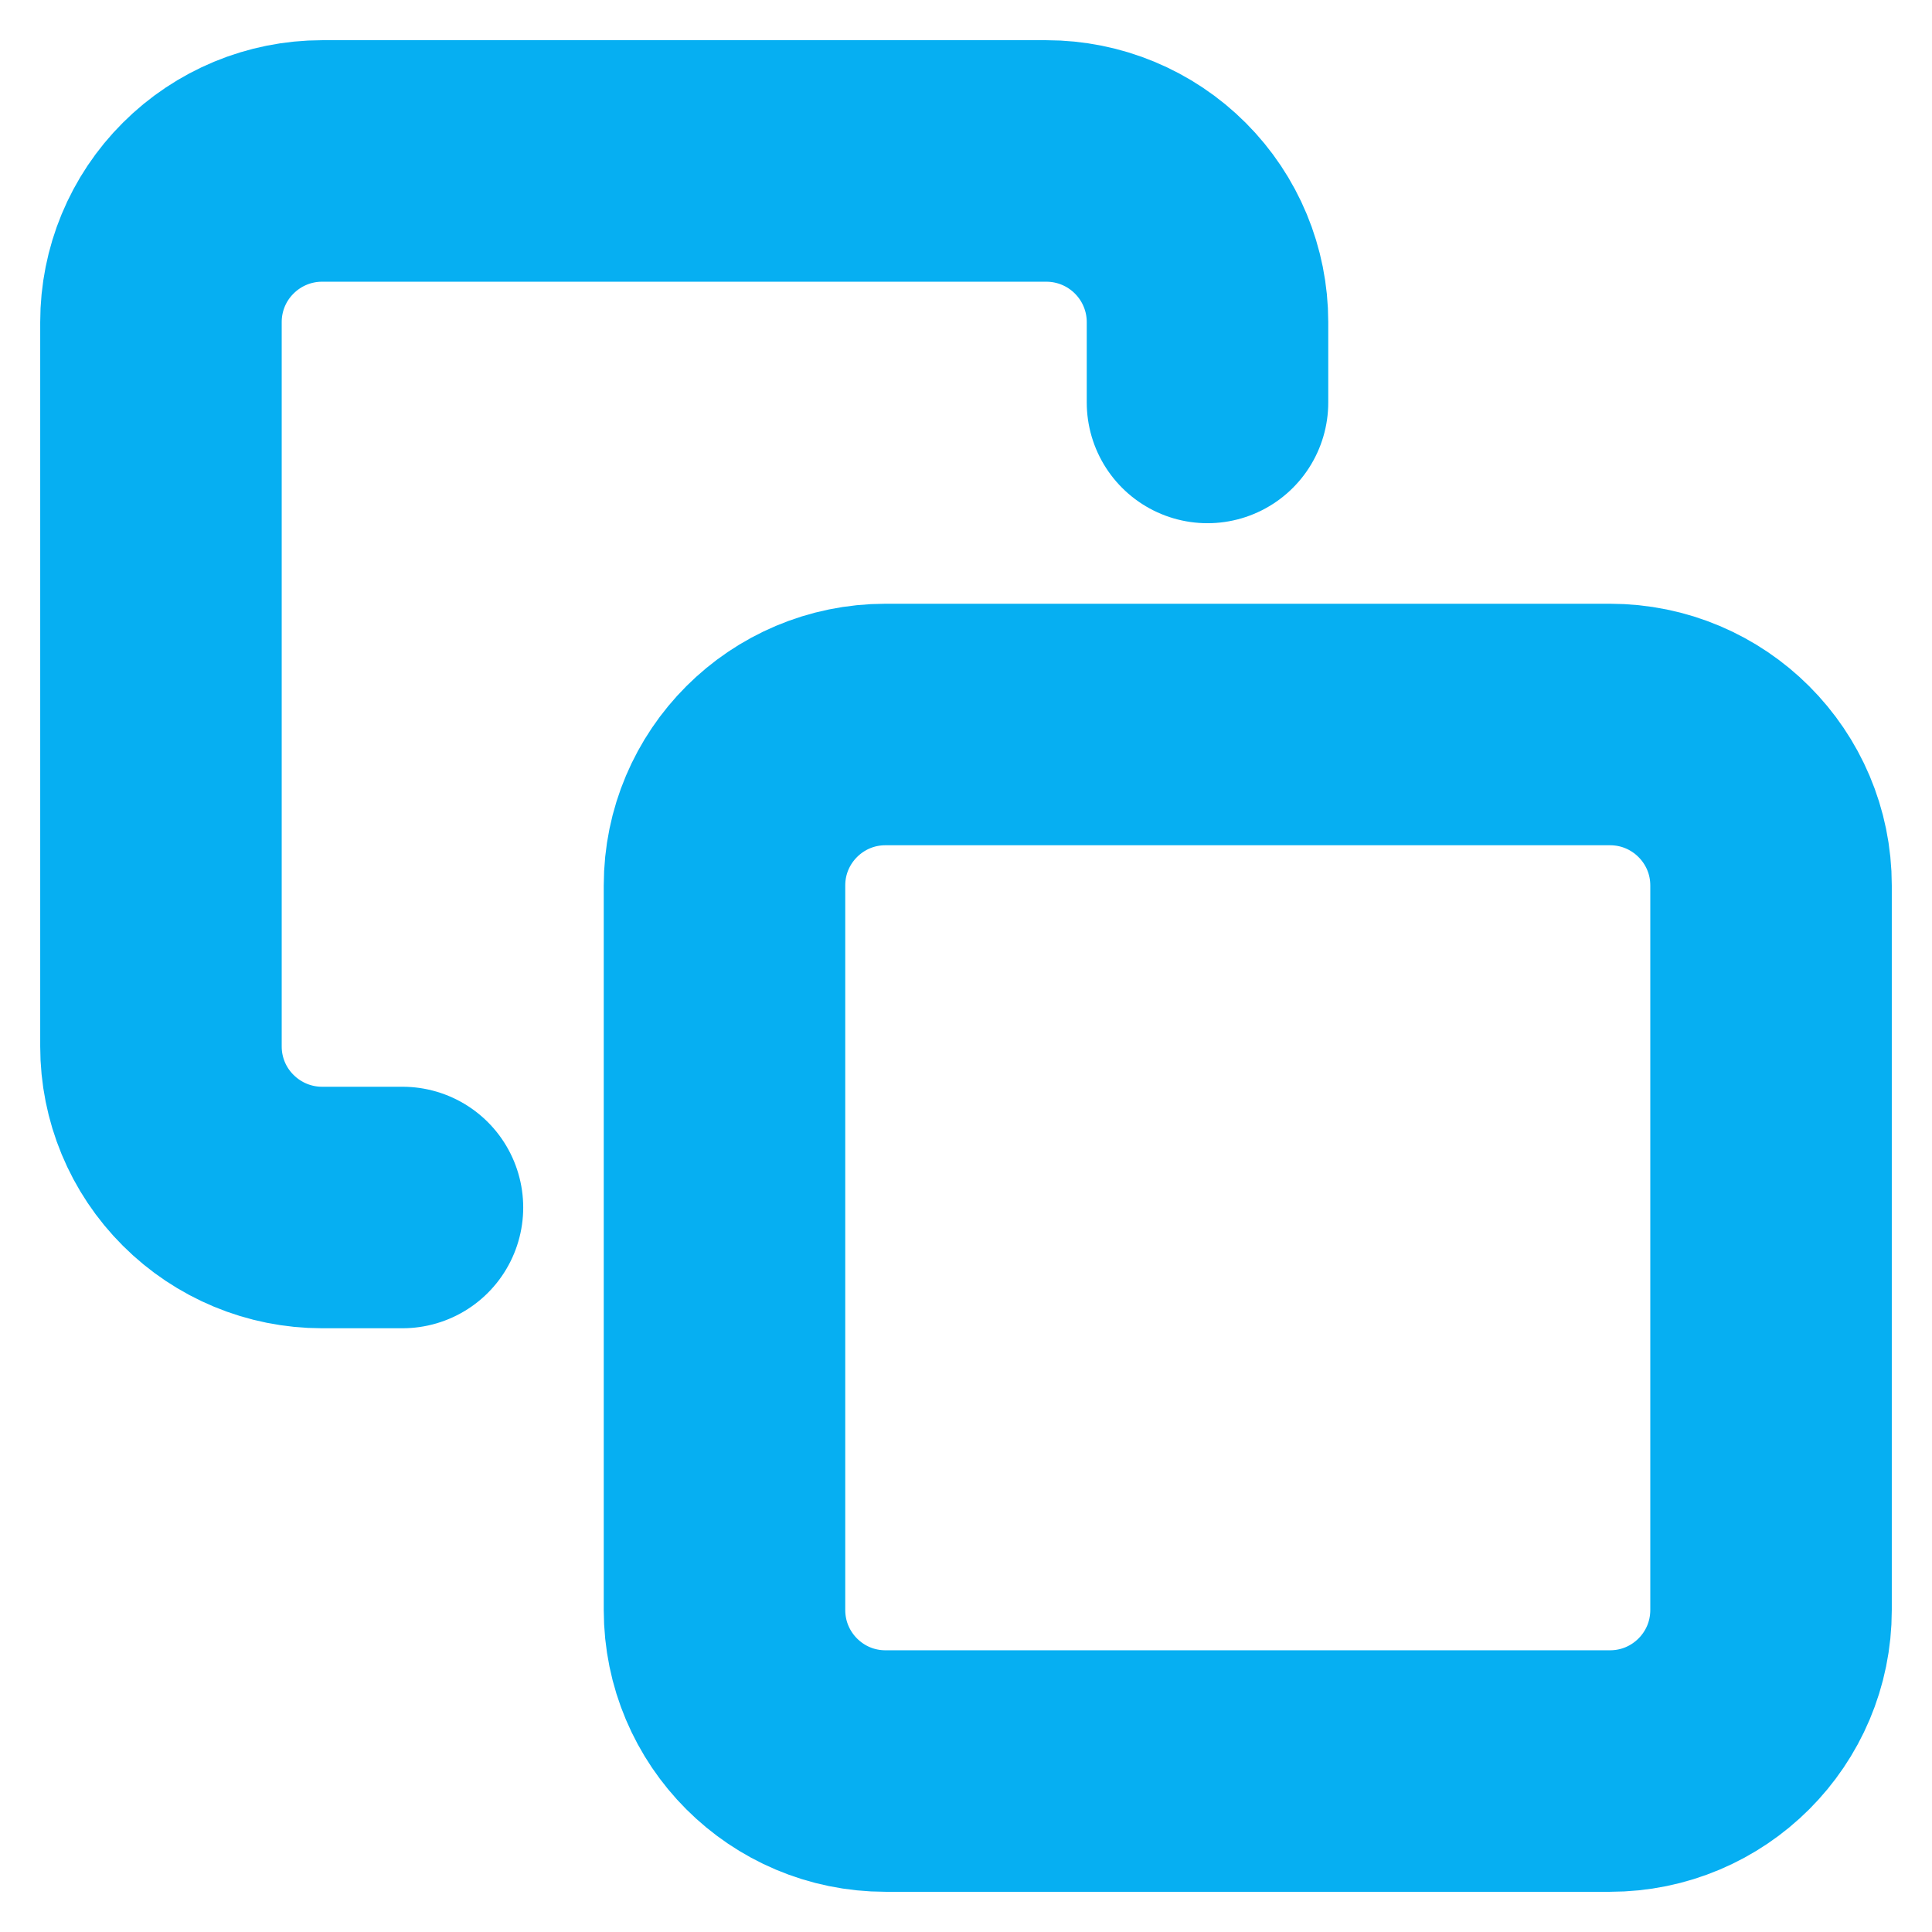
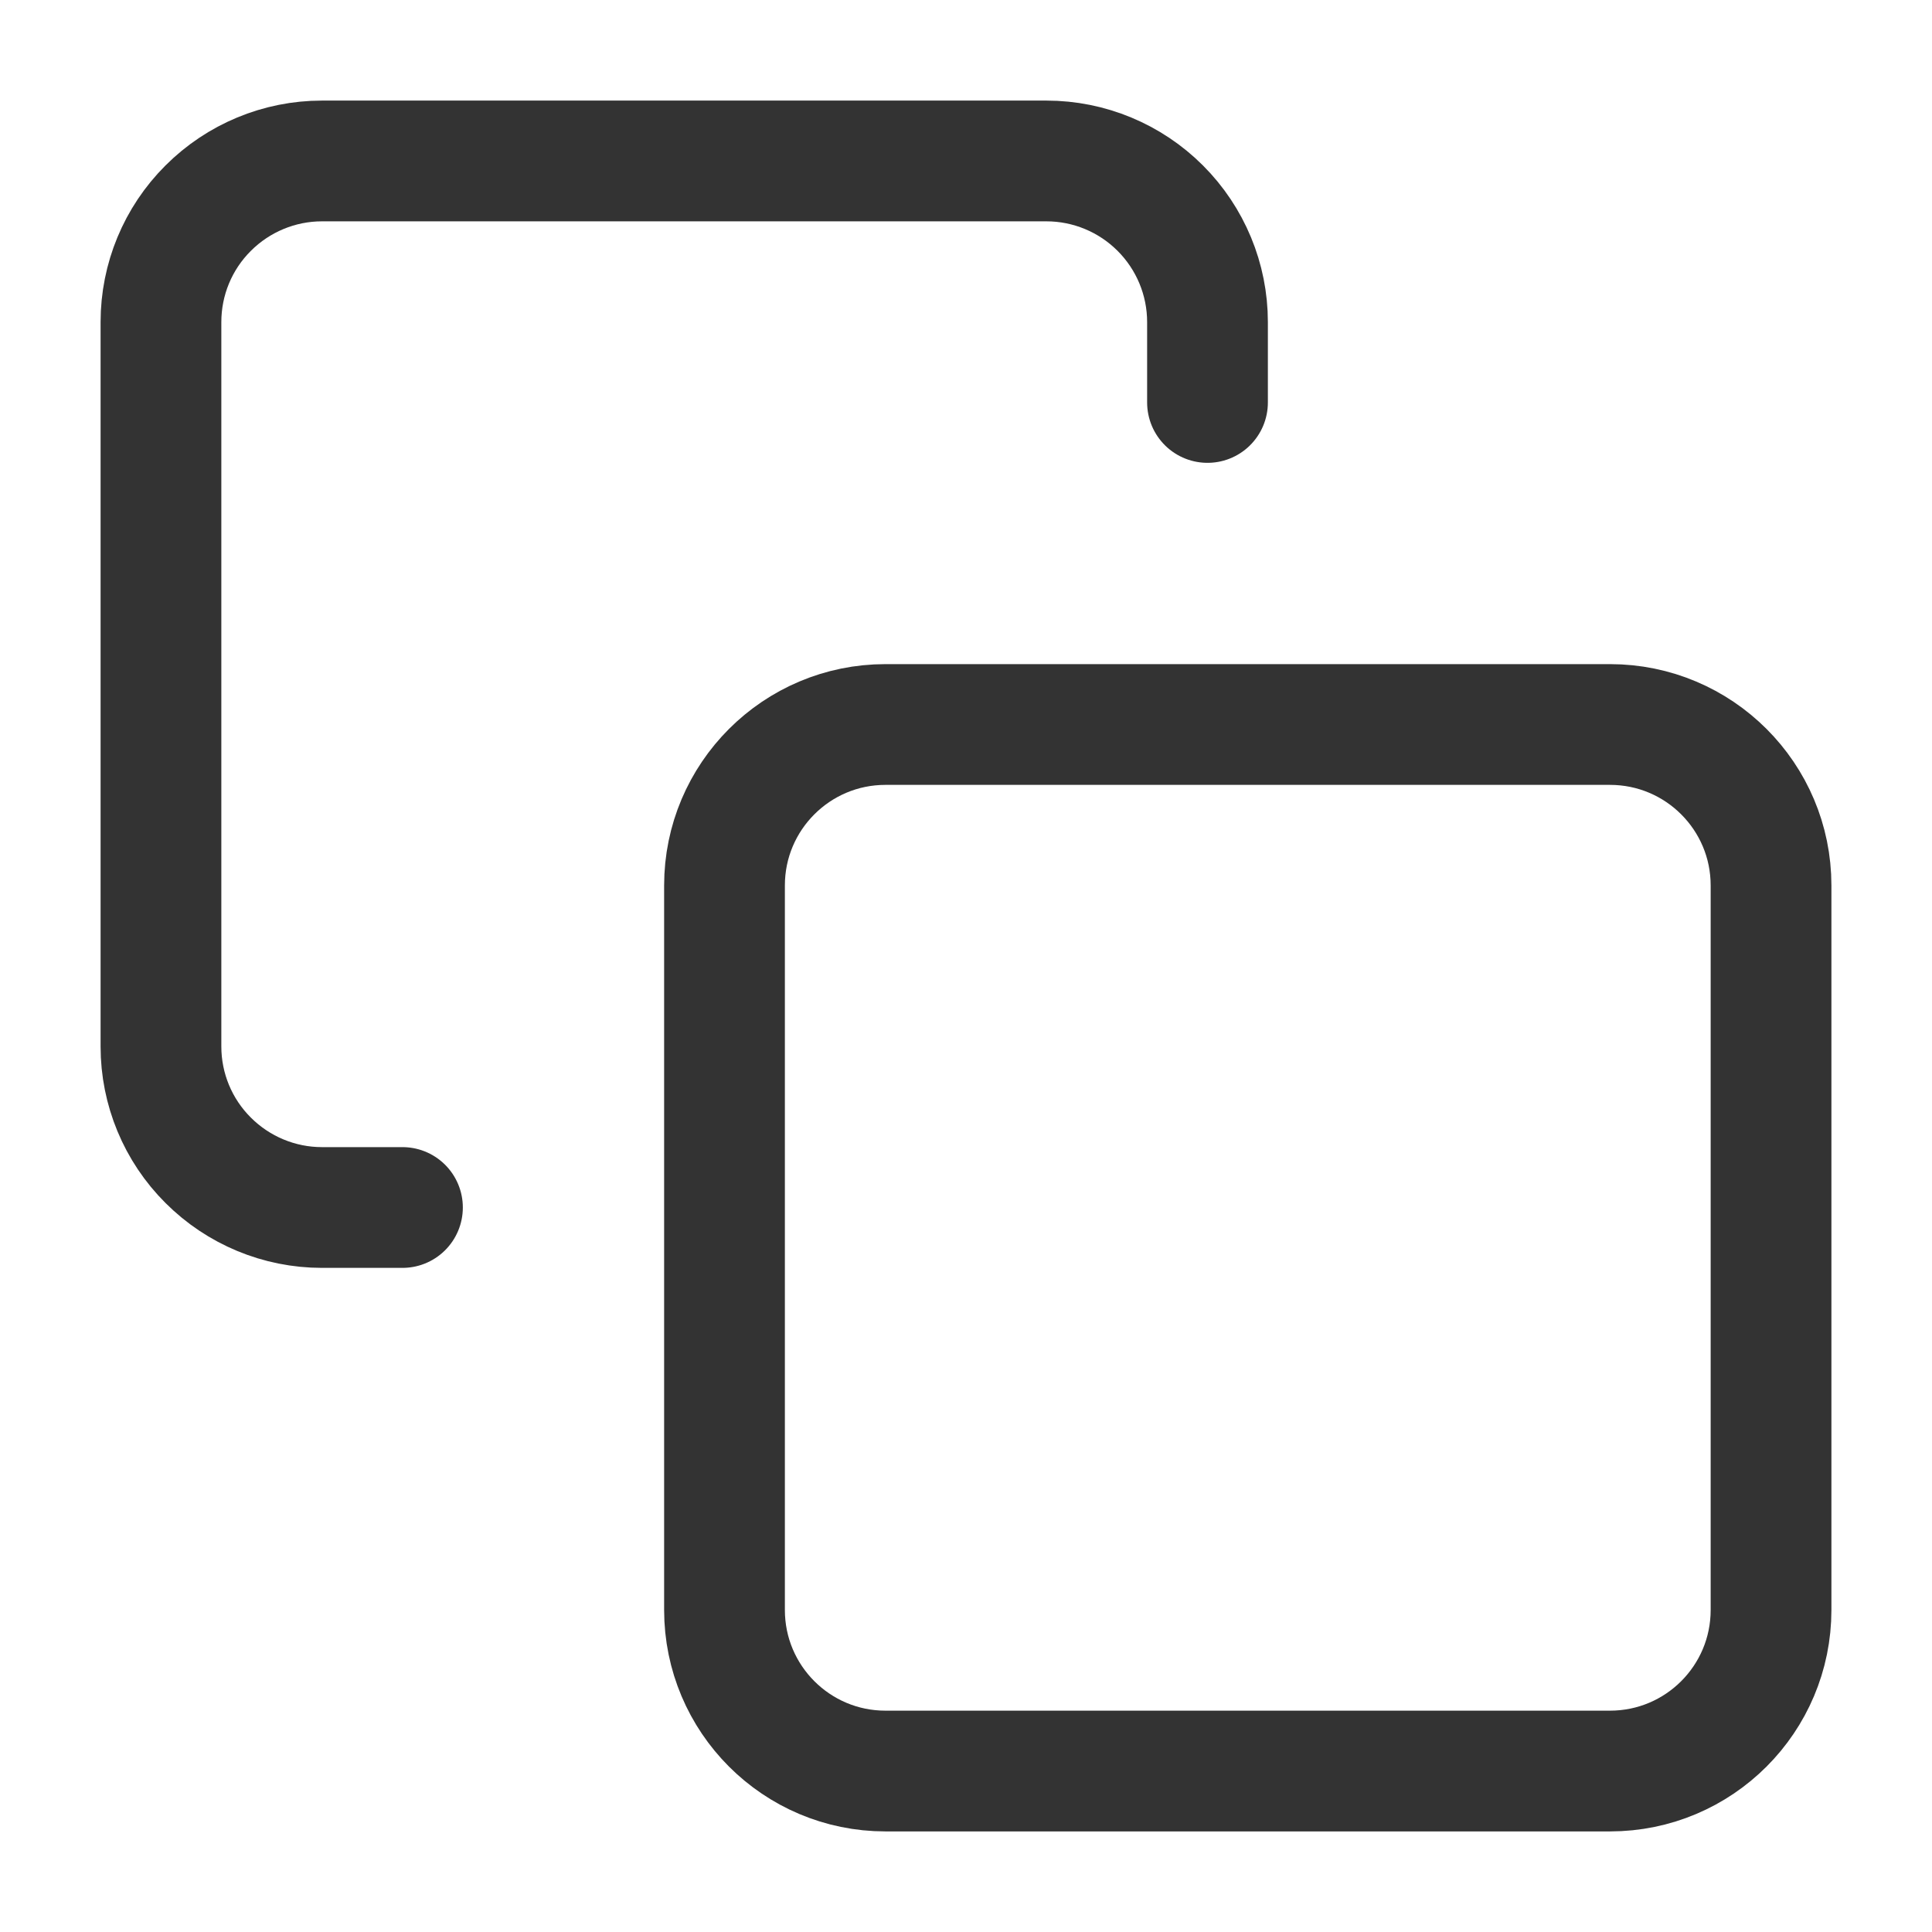
<svg xmlns="http://www.w3.org/2000/svg" width="16" height="16" viewBox="0 0 16 16" fill="none">
-   <path d="M13.333 6H7.333C6.597 6 6 6.597 6 7.333V13.333C6 14.07 6.597 14.667 7.333 14.667H13.333C14.07 14.667 14.667 14.07 14.667 13.333V7.333C14.667 6.597 14.07 6 13.333 6Z" stroke="#06AFF2" stroke-width="2" stroke-linecap="round" stroke-linejoin="round" />
-   <path d="M3.333 10H2.666C2.313 10 1.974 9.859 1.724 9.609C1.473 9.359 1.333 9.02 1.333 8.667V2.667C1.333 2.313 1.473 1.974 1.724 1.724C1.974 1.474 2.313 1.333 2.666 1.333H8.666C9.02 1.333 9.359 1.474 9.609 1.724C9.859 1.974 10 2.313 10 2.667V3.333" stroke="#06AFF2" stroke-width="2" stroke-linecap="round" stroke-linejoin="round" />
+   <path d="M13.333 6H7.333C6.597 6 6 6.597 6 7.333V13.333C6 14.07 6.597 14.667 7.333 14.667H13.333C14.07 14.667 14.667 14.07 14.667 13.333V7.333C14.667 6.597 14.07 6 13.333 6Z" stroke="#333" stroke-width="1" stroke-linecap="round" stroke-linejoin="round" />
+   <path d="M3.333 10H2.666C2.313 10 1.974 9.859 1.724 9.609C1.473 9.359 1.333 9.02 1.333 8.667V2.667C1.333 2.313 1.473 1.974 1.724 1.724C1.974 1.474 2.313 1.333 2.666 1.333H8.666C9.02 1.333 9.359 1.474 9.609 1.724C9.859 1.974 10 2.313 10 2.667V3.333" stroke="#333" stroke-width="1" stroke-linecap="round" stroke-linejoin="round" />
</svg>
